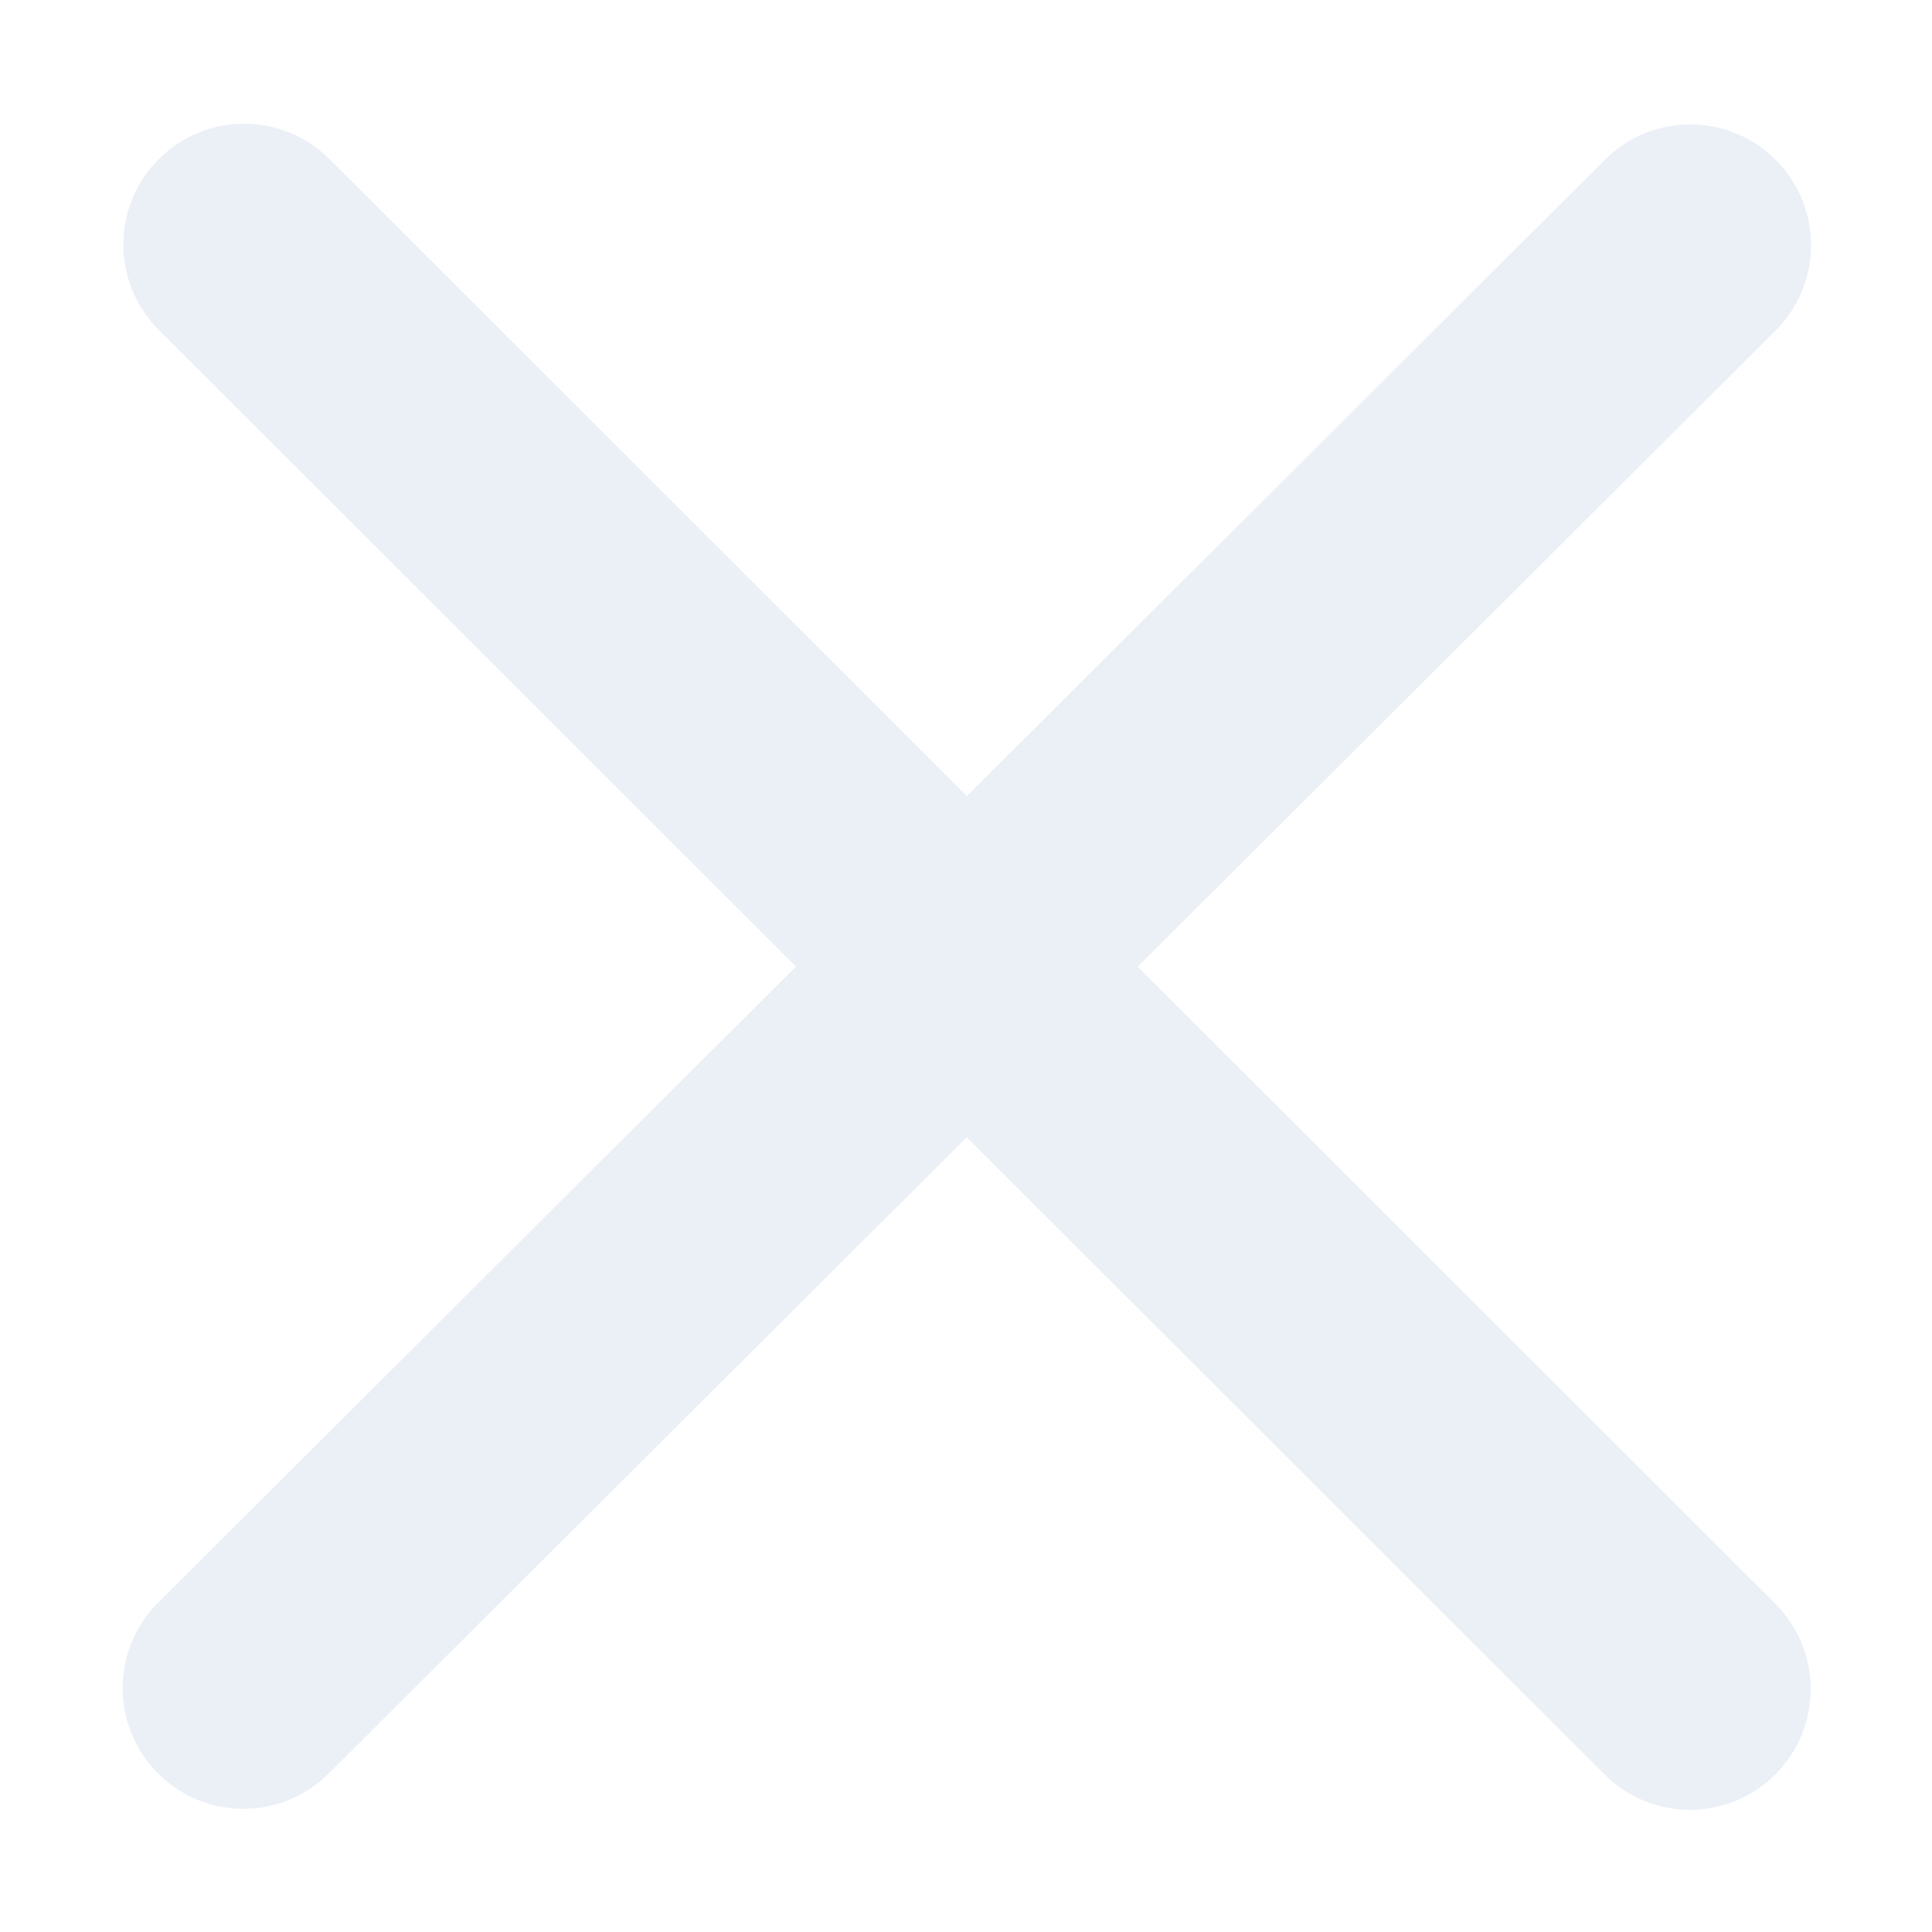
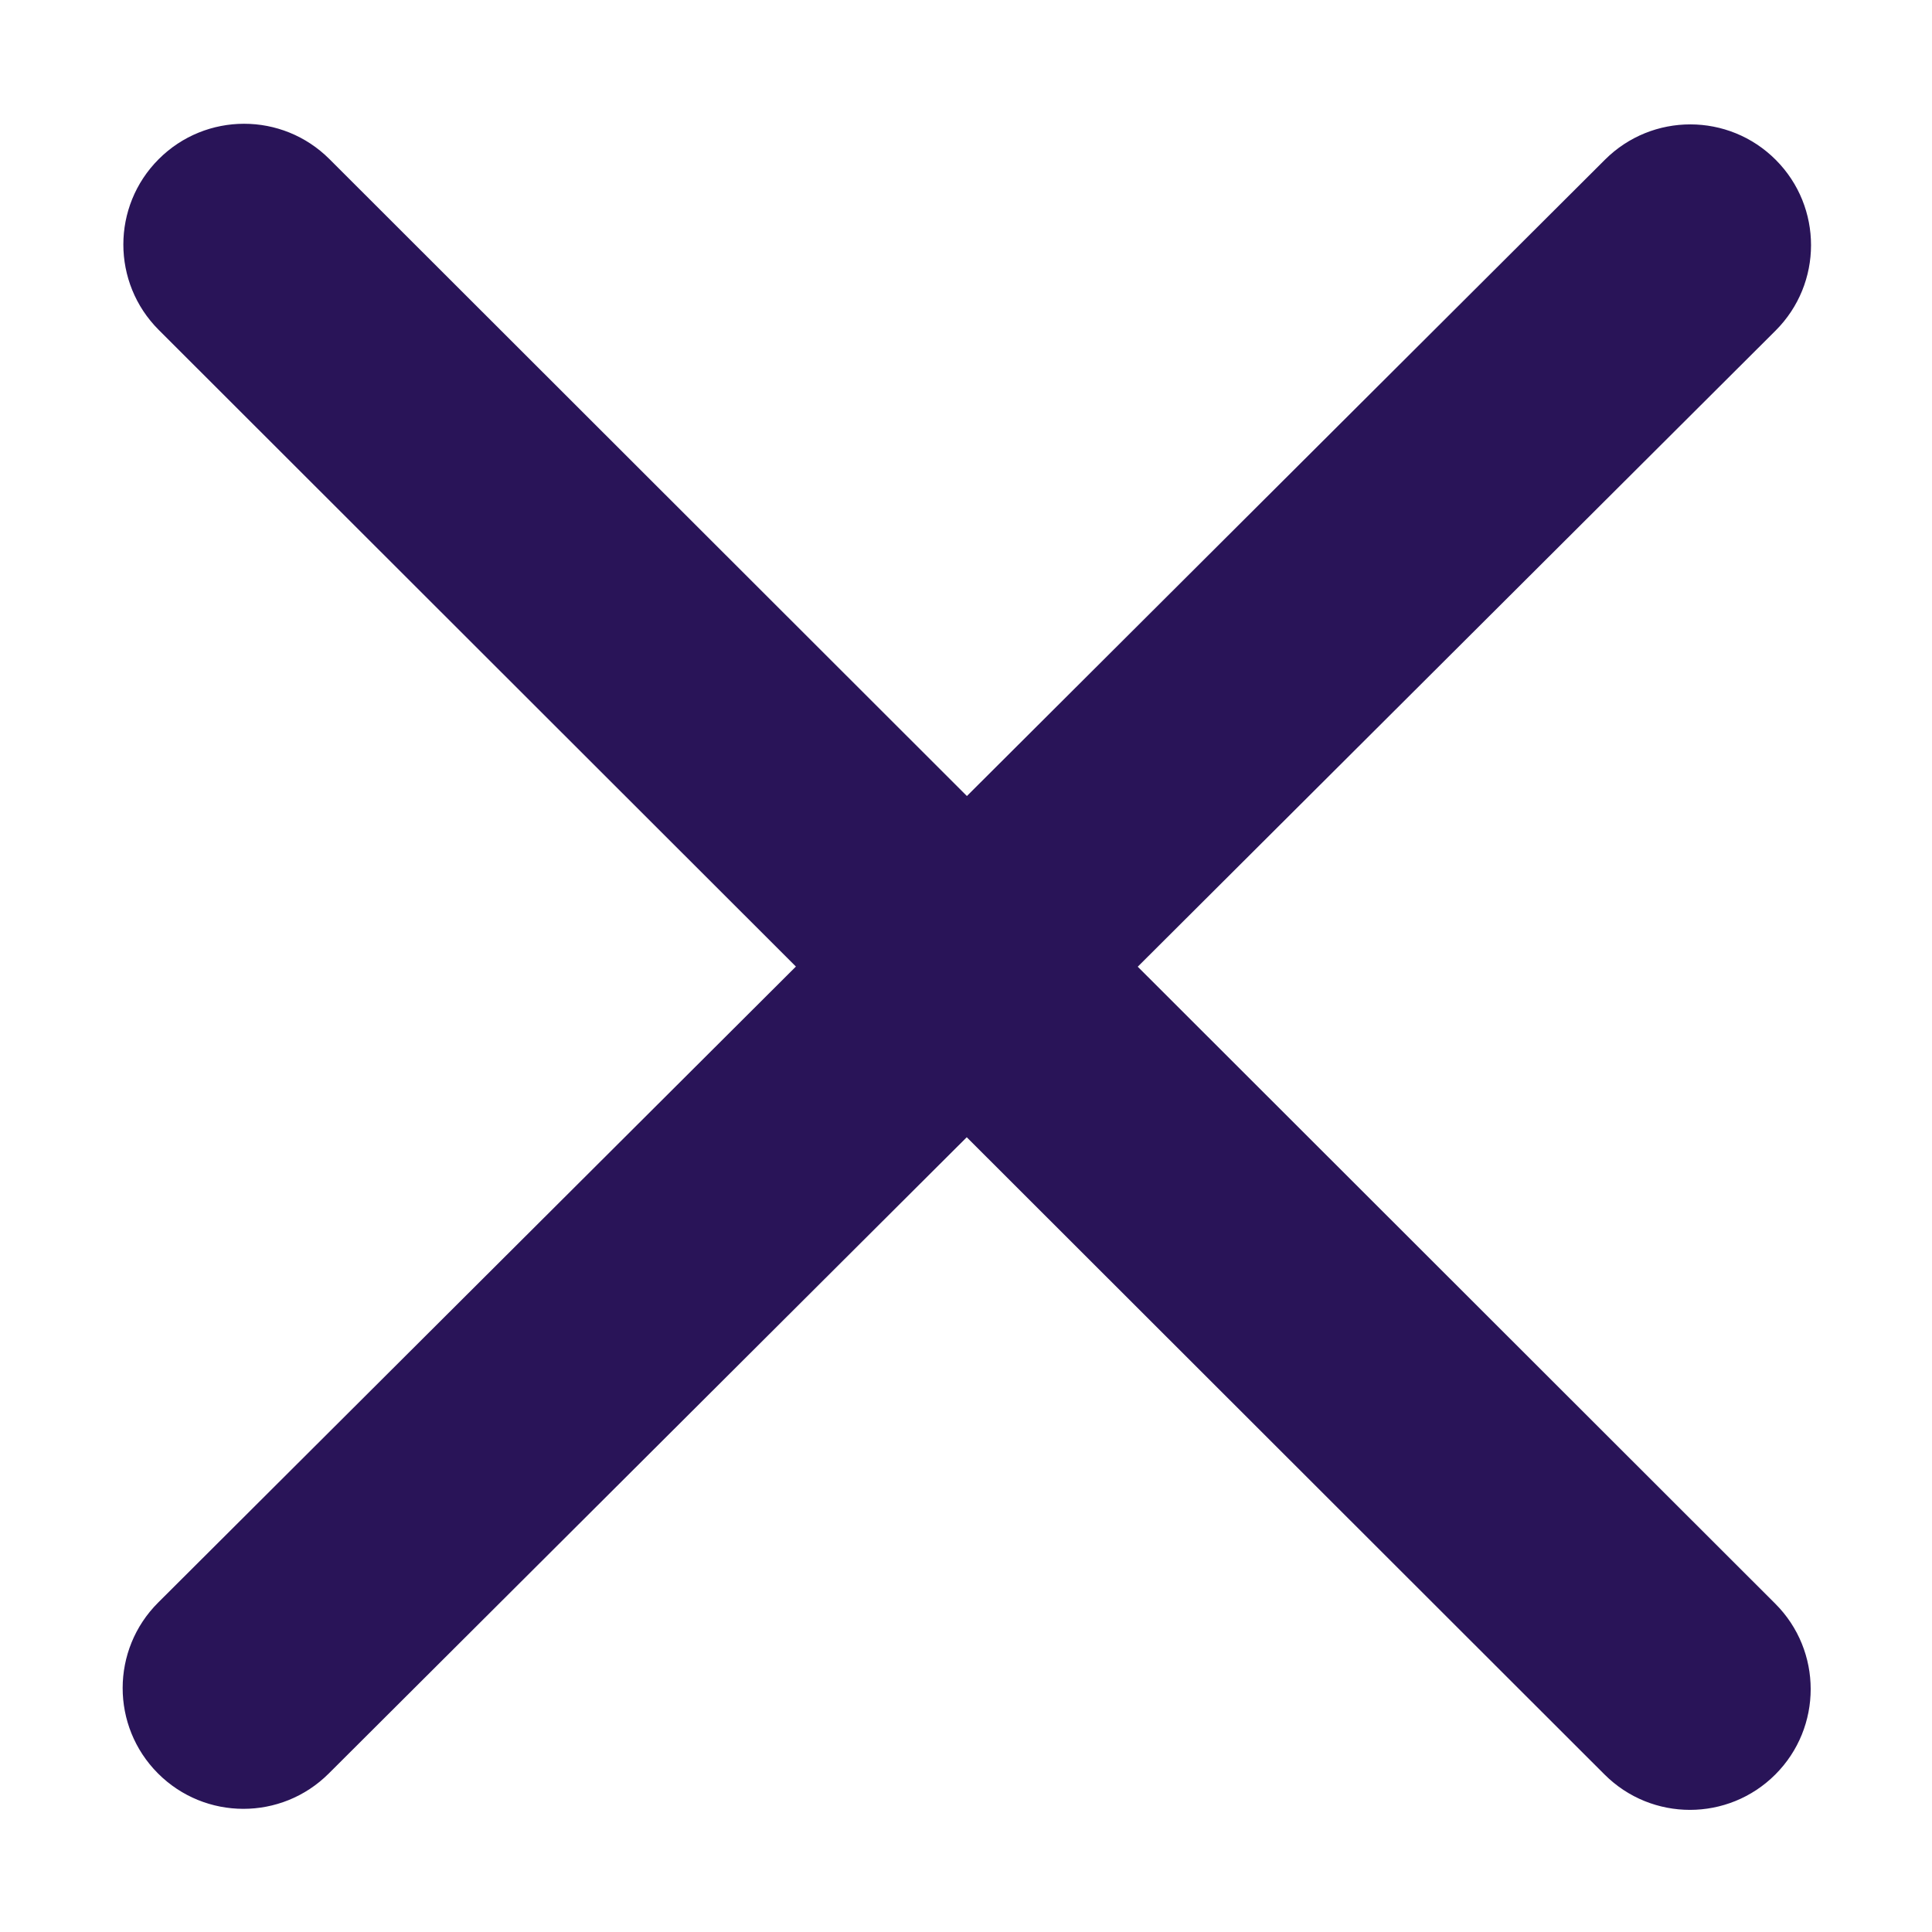
- <svg xmlns="http://www.w3.org/2000/svg" fill="#EBF0F7" width="800px" height="800px" viewBox="0 0 1024 1024">
+ <svg xmlns="http://www.w3.org/2000/svg" fill="#291458" width="800px" height="800px" viewBox="0 0 1024 1024">
  <path d="M512.481 421.906L850.682 84.621c25.023-24.964 65.545-24.917 90.51.105s24.917 65.545-.105 90.51L603.03 512.377 940.94 850c25.003 24.984 25.017 65.507.033 90.51s-65.507 25.017-90.51.033L512.397 602.764 174.215 940.03c-25.023 24.964-65.545 24.917-90.51-.105s-24.917-65.545.105-90.51l338.038-337.122L84.14 174.872c-25.003-24.984-25.017-65.507-.033-90.51s65.507-25.017 90.51-.033L512.48 421.906z" />
</svg>
